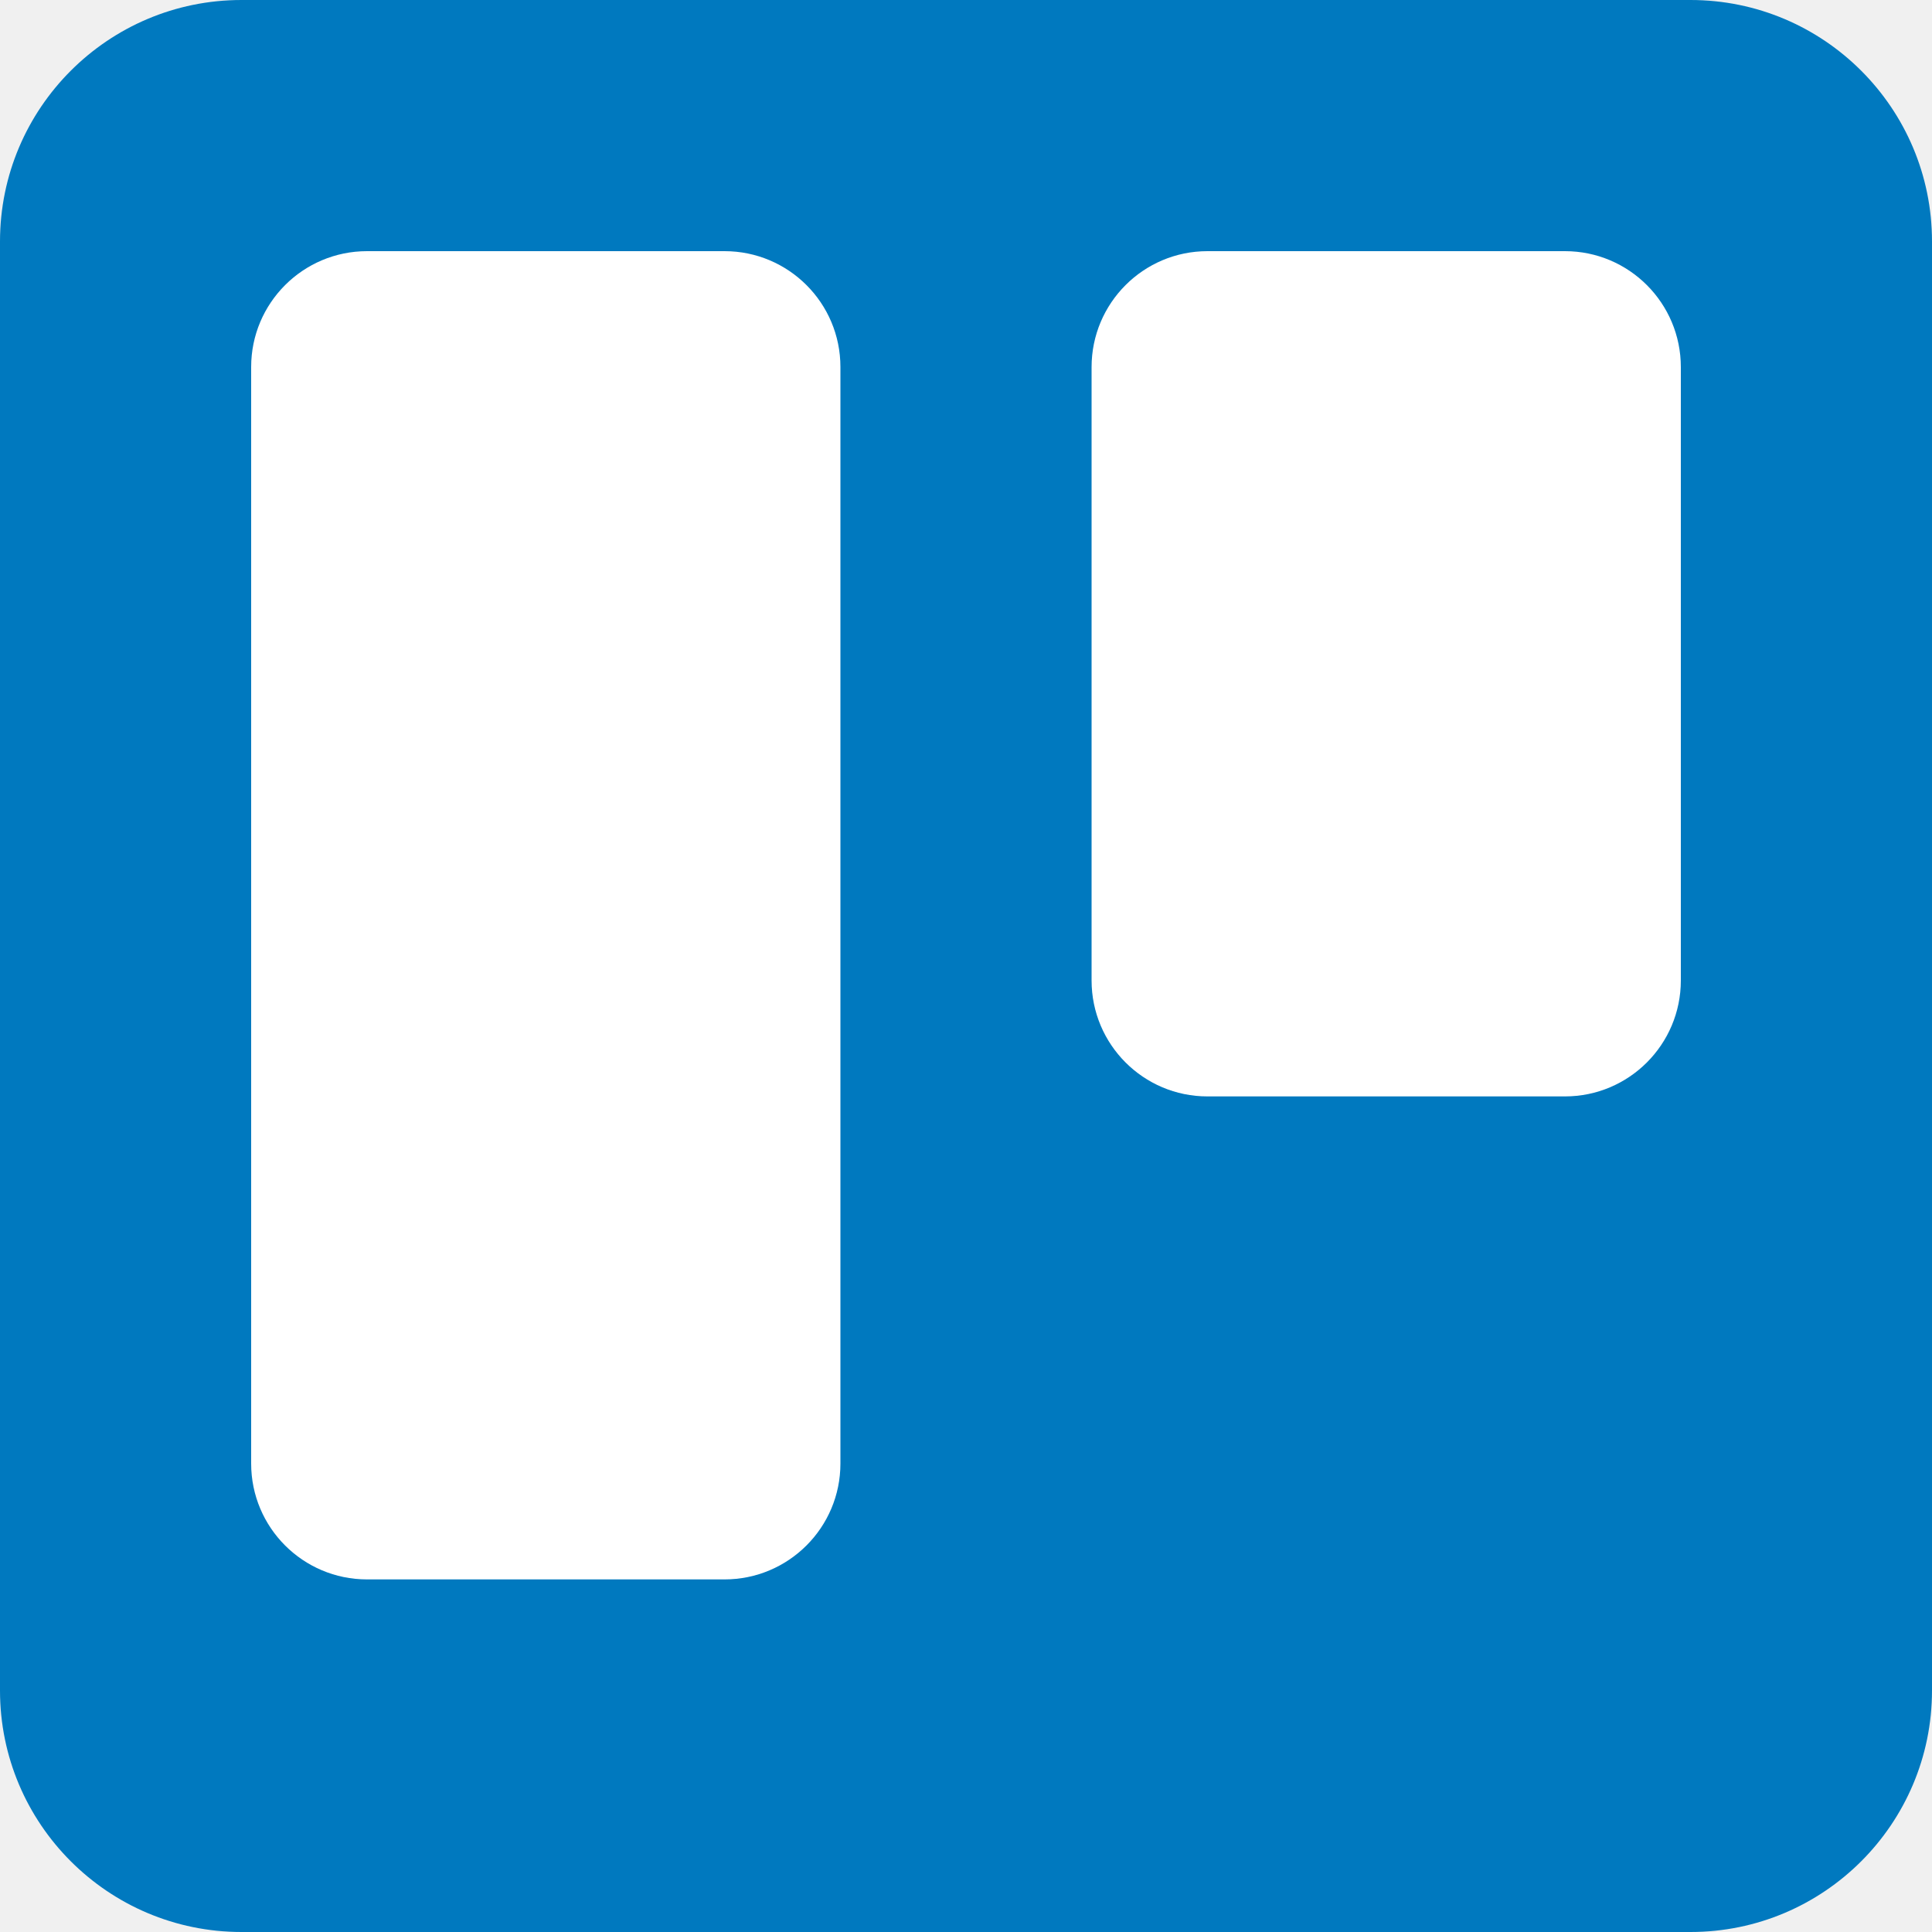
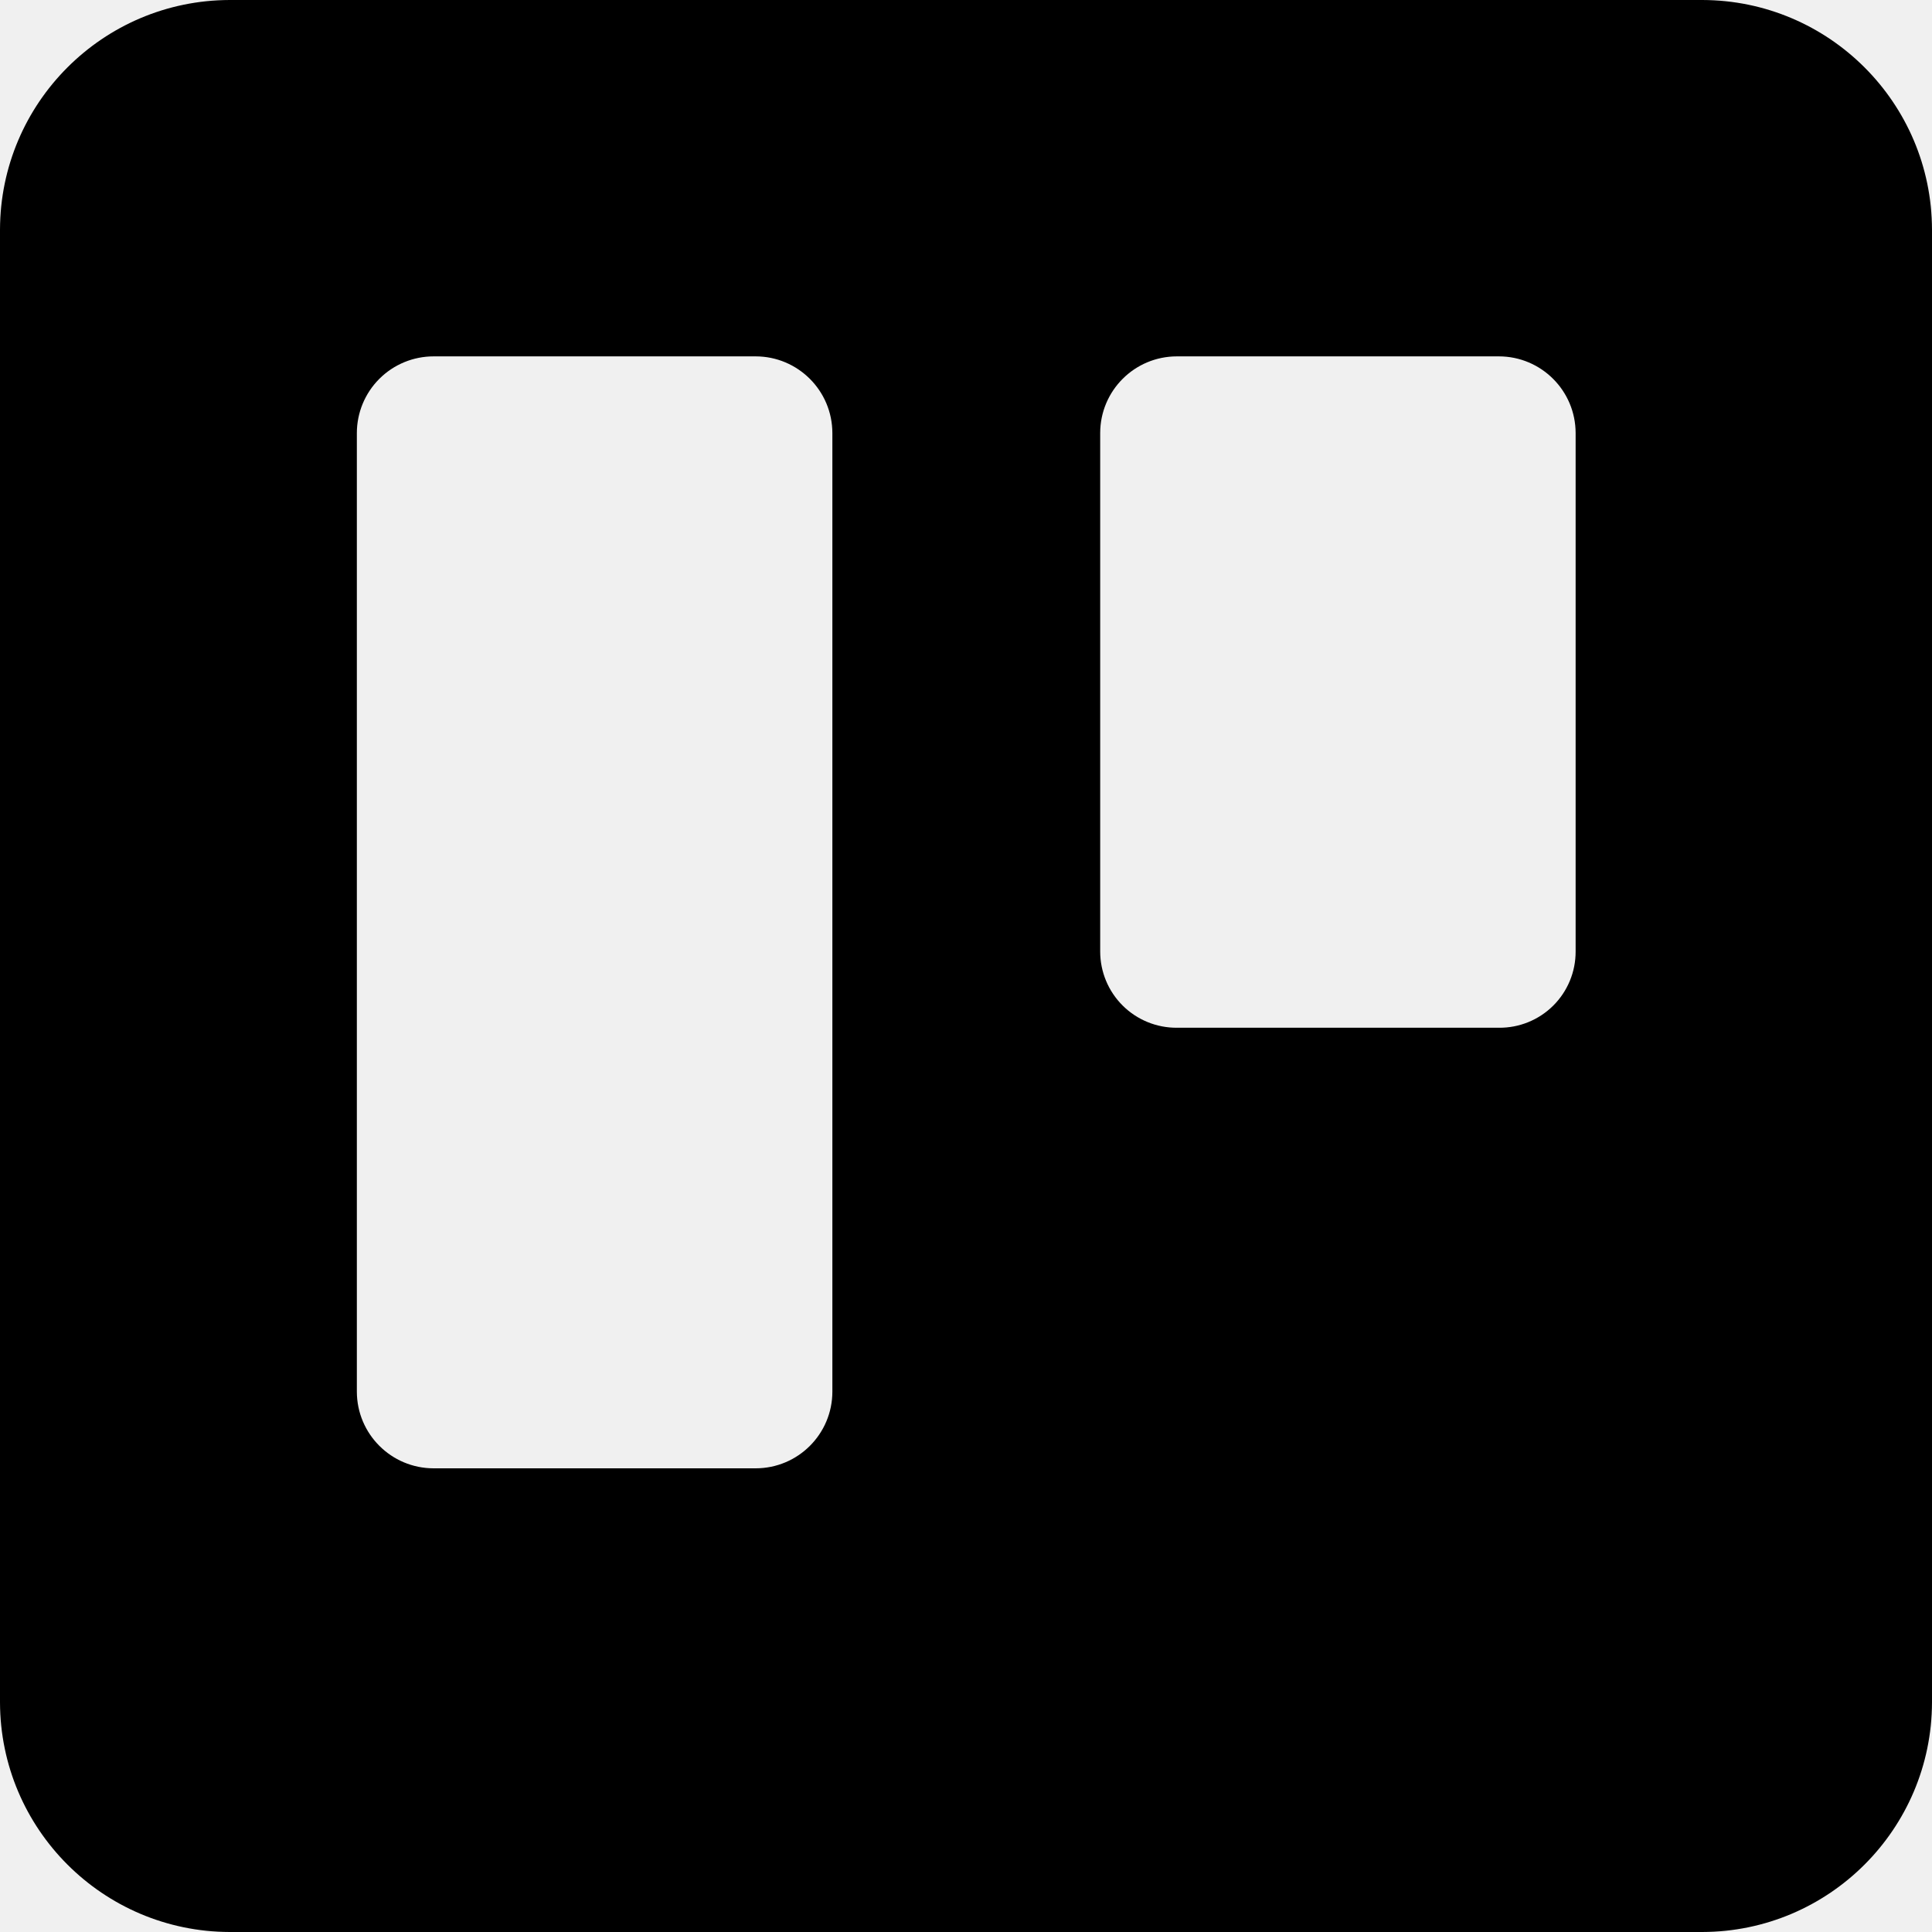
- <svg xmlns="http://www.w3.org/2000/svg" width="200" height="200" viewBox="0 0 200 200" version="1.1" id="svg382">
-   <defs id="defs386" />
-   <rect style="fill:#ffffff;fill-opacity:1" id="rect1165" width="164.352" height="150.926" x="21.759" y="24.537" />
-   <path d="M0 25C0 11.194 11.2 0 25 0h150c13.806 0 25 11.2 25 25v150c0 13.806-11.2 25-25 25H25c-13.807 0-25-11.2-25-25V25zm26 12.992C26 31.37 31.373 26 37.997 26h37.006C81.63 26 87 31.37 87 37.992v113.516c0 6.623-5.373 11.992-11.997 11.992H37.997C31.37 163.5 26 158.13 26 151.508V37.992zm87 .014C113 31.376 118.373 26 124.997 26h37.006C168.63 26 174 31.375 174 38.006v63.488c0 6.63-5.373 12.006-11.997 12.006h-37.006c-6.626 0-11.997-5.375-11.997-12.006V38.006z" fill="#000" fill-rule="evenodd" id="path380" style="fill:#0079bf;fill-opacity:1" />
+ <svg xmlns="http://www.w3.org/2000/svg" role="img" viewBox="0 0 24 24">
+   <path d="M21.147 0H2.853A2.86 2.86 0 000 2.853v18.294A2.86 2.86 0 002.853 24h18.294A2.86 2.86 0 0024 21.147V2.853A2.86 2.86 0 0021.147 0zM10.34 17.287a.953.953 0 01-.953.953h-4a.954.954 0 01-.954-.953V5.38a.953.953 0 01.954-.953h4a.954.954 0 01.953.953zm9.233-5.467a.944.944 0 01-.953.947h-4a.947.947 0 01-.953-.947V5.38a.953.953 0 01.953-.953h4a.954.954 0 01.953.953z" />
</svg>
